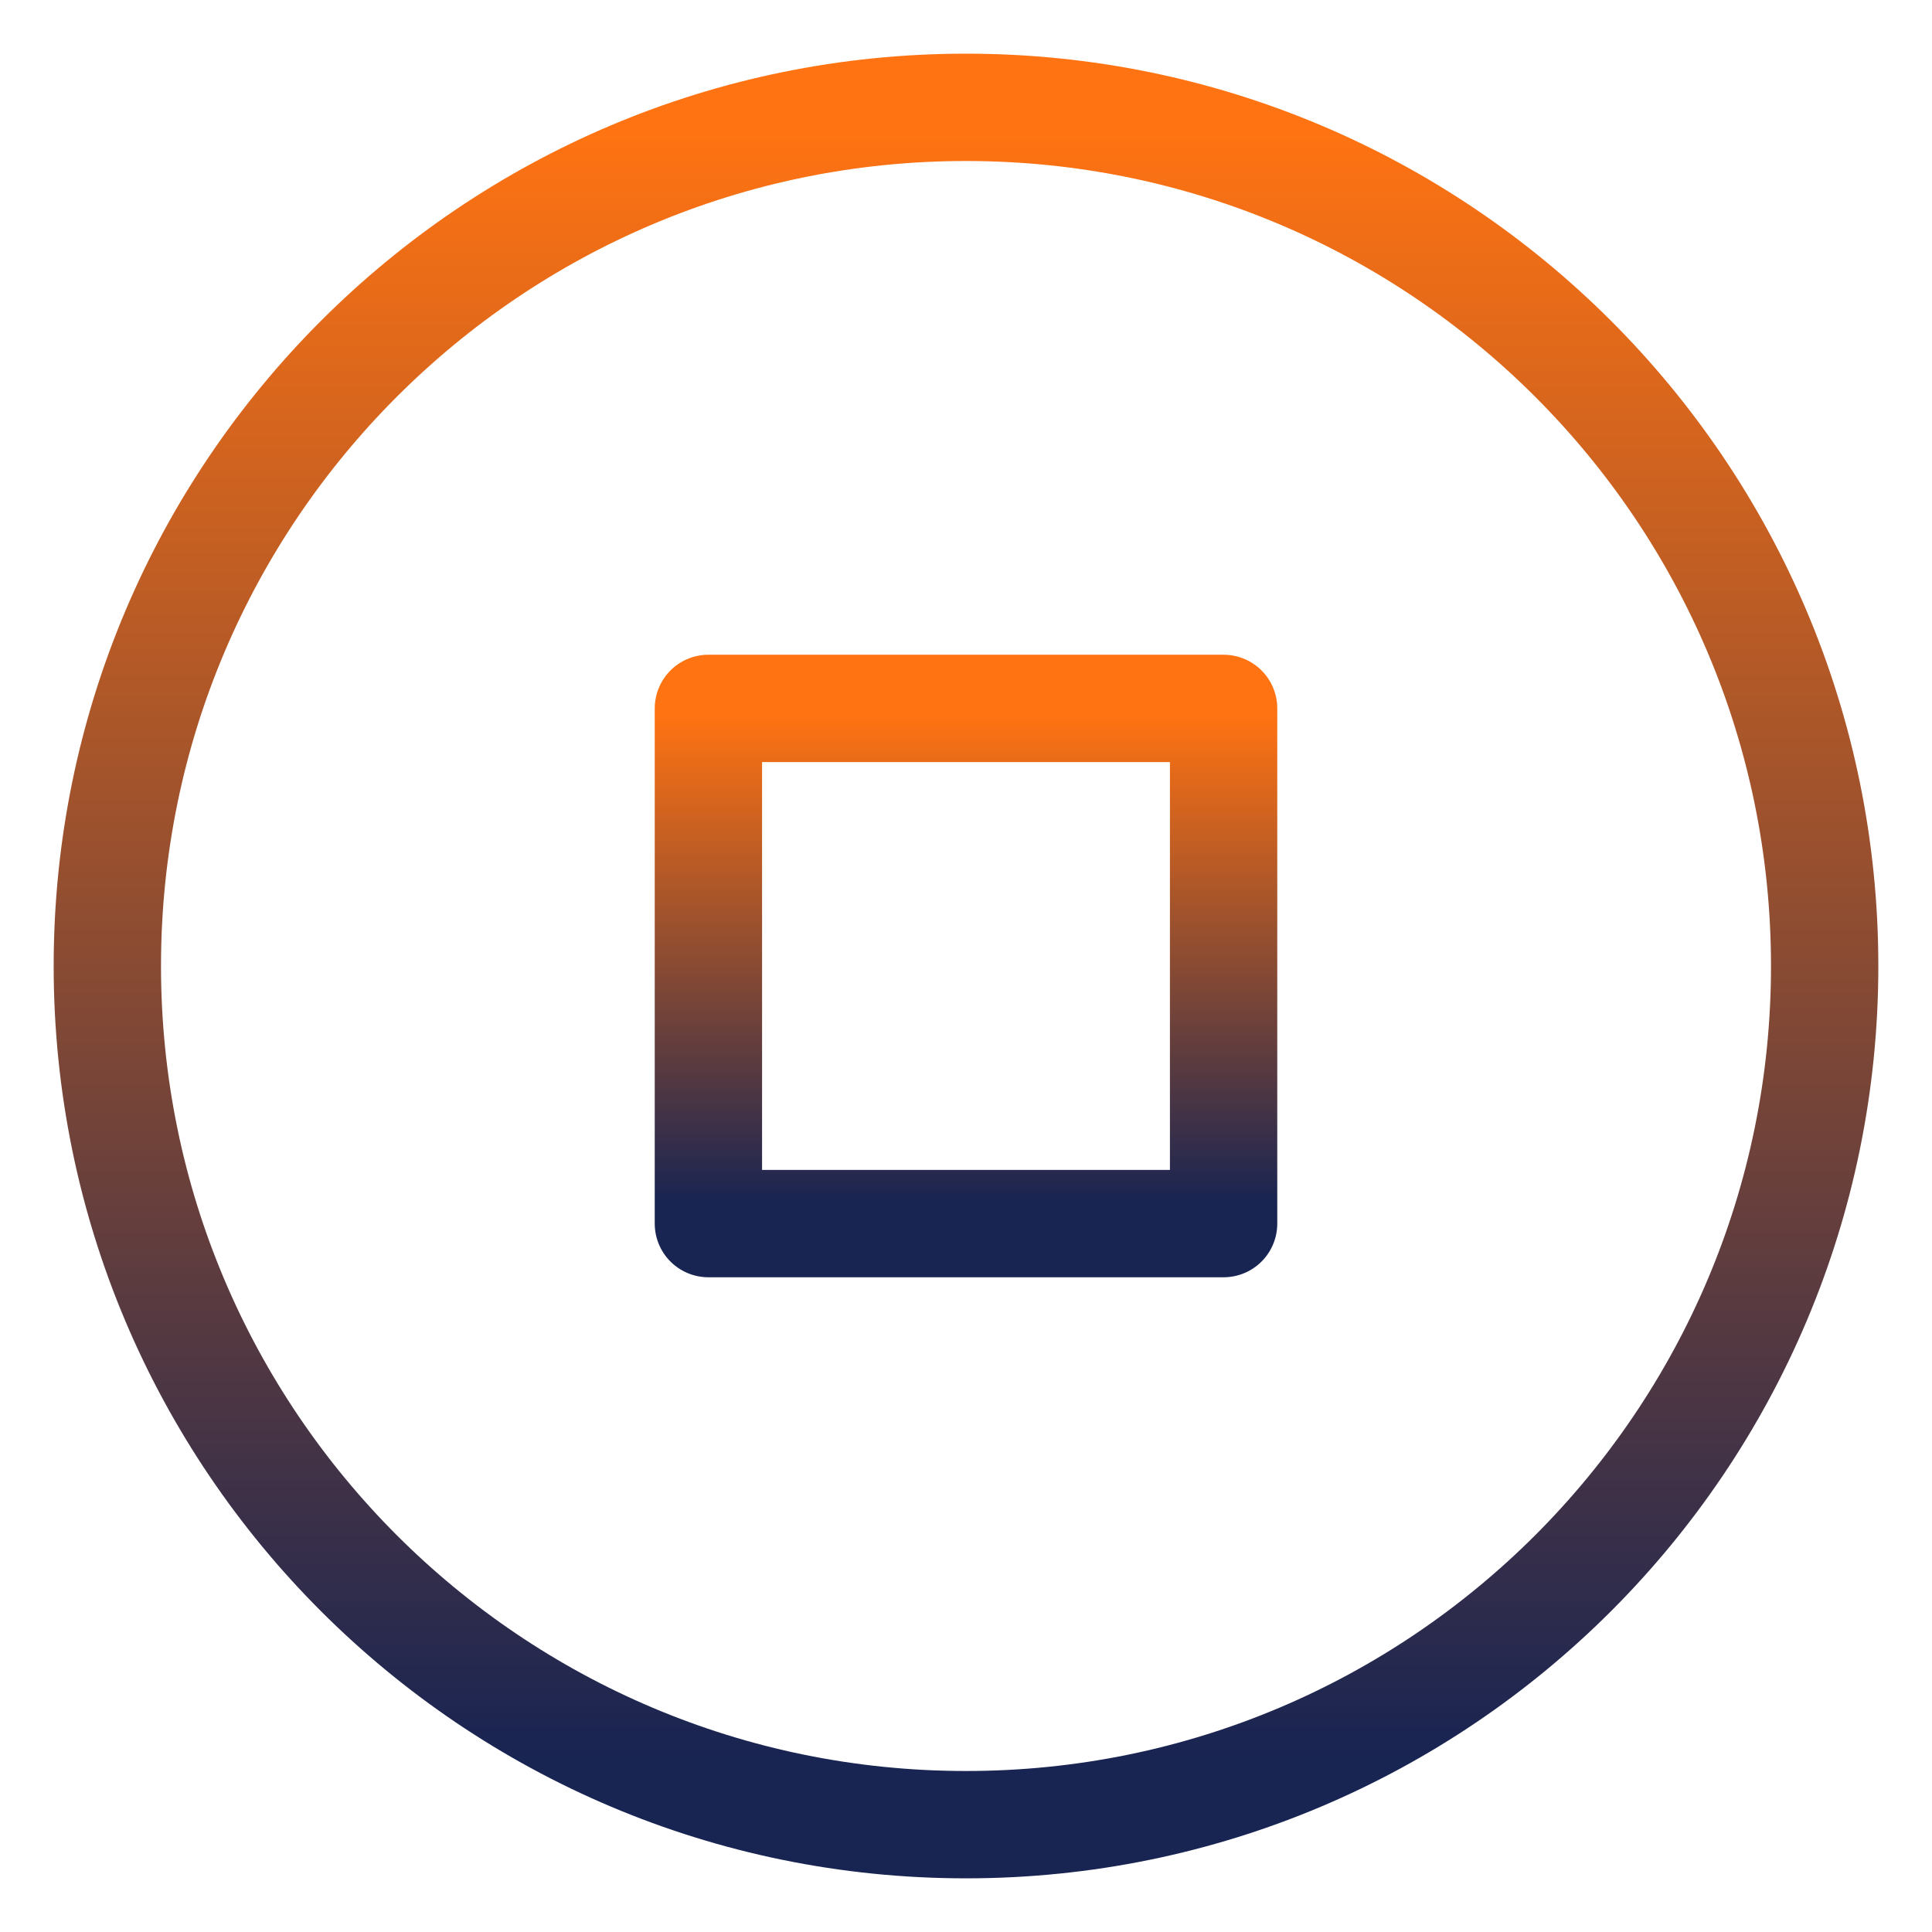
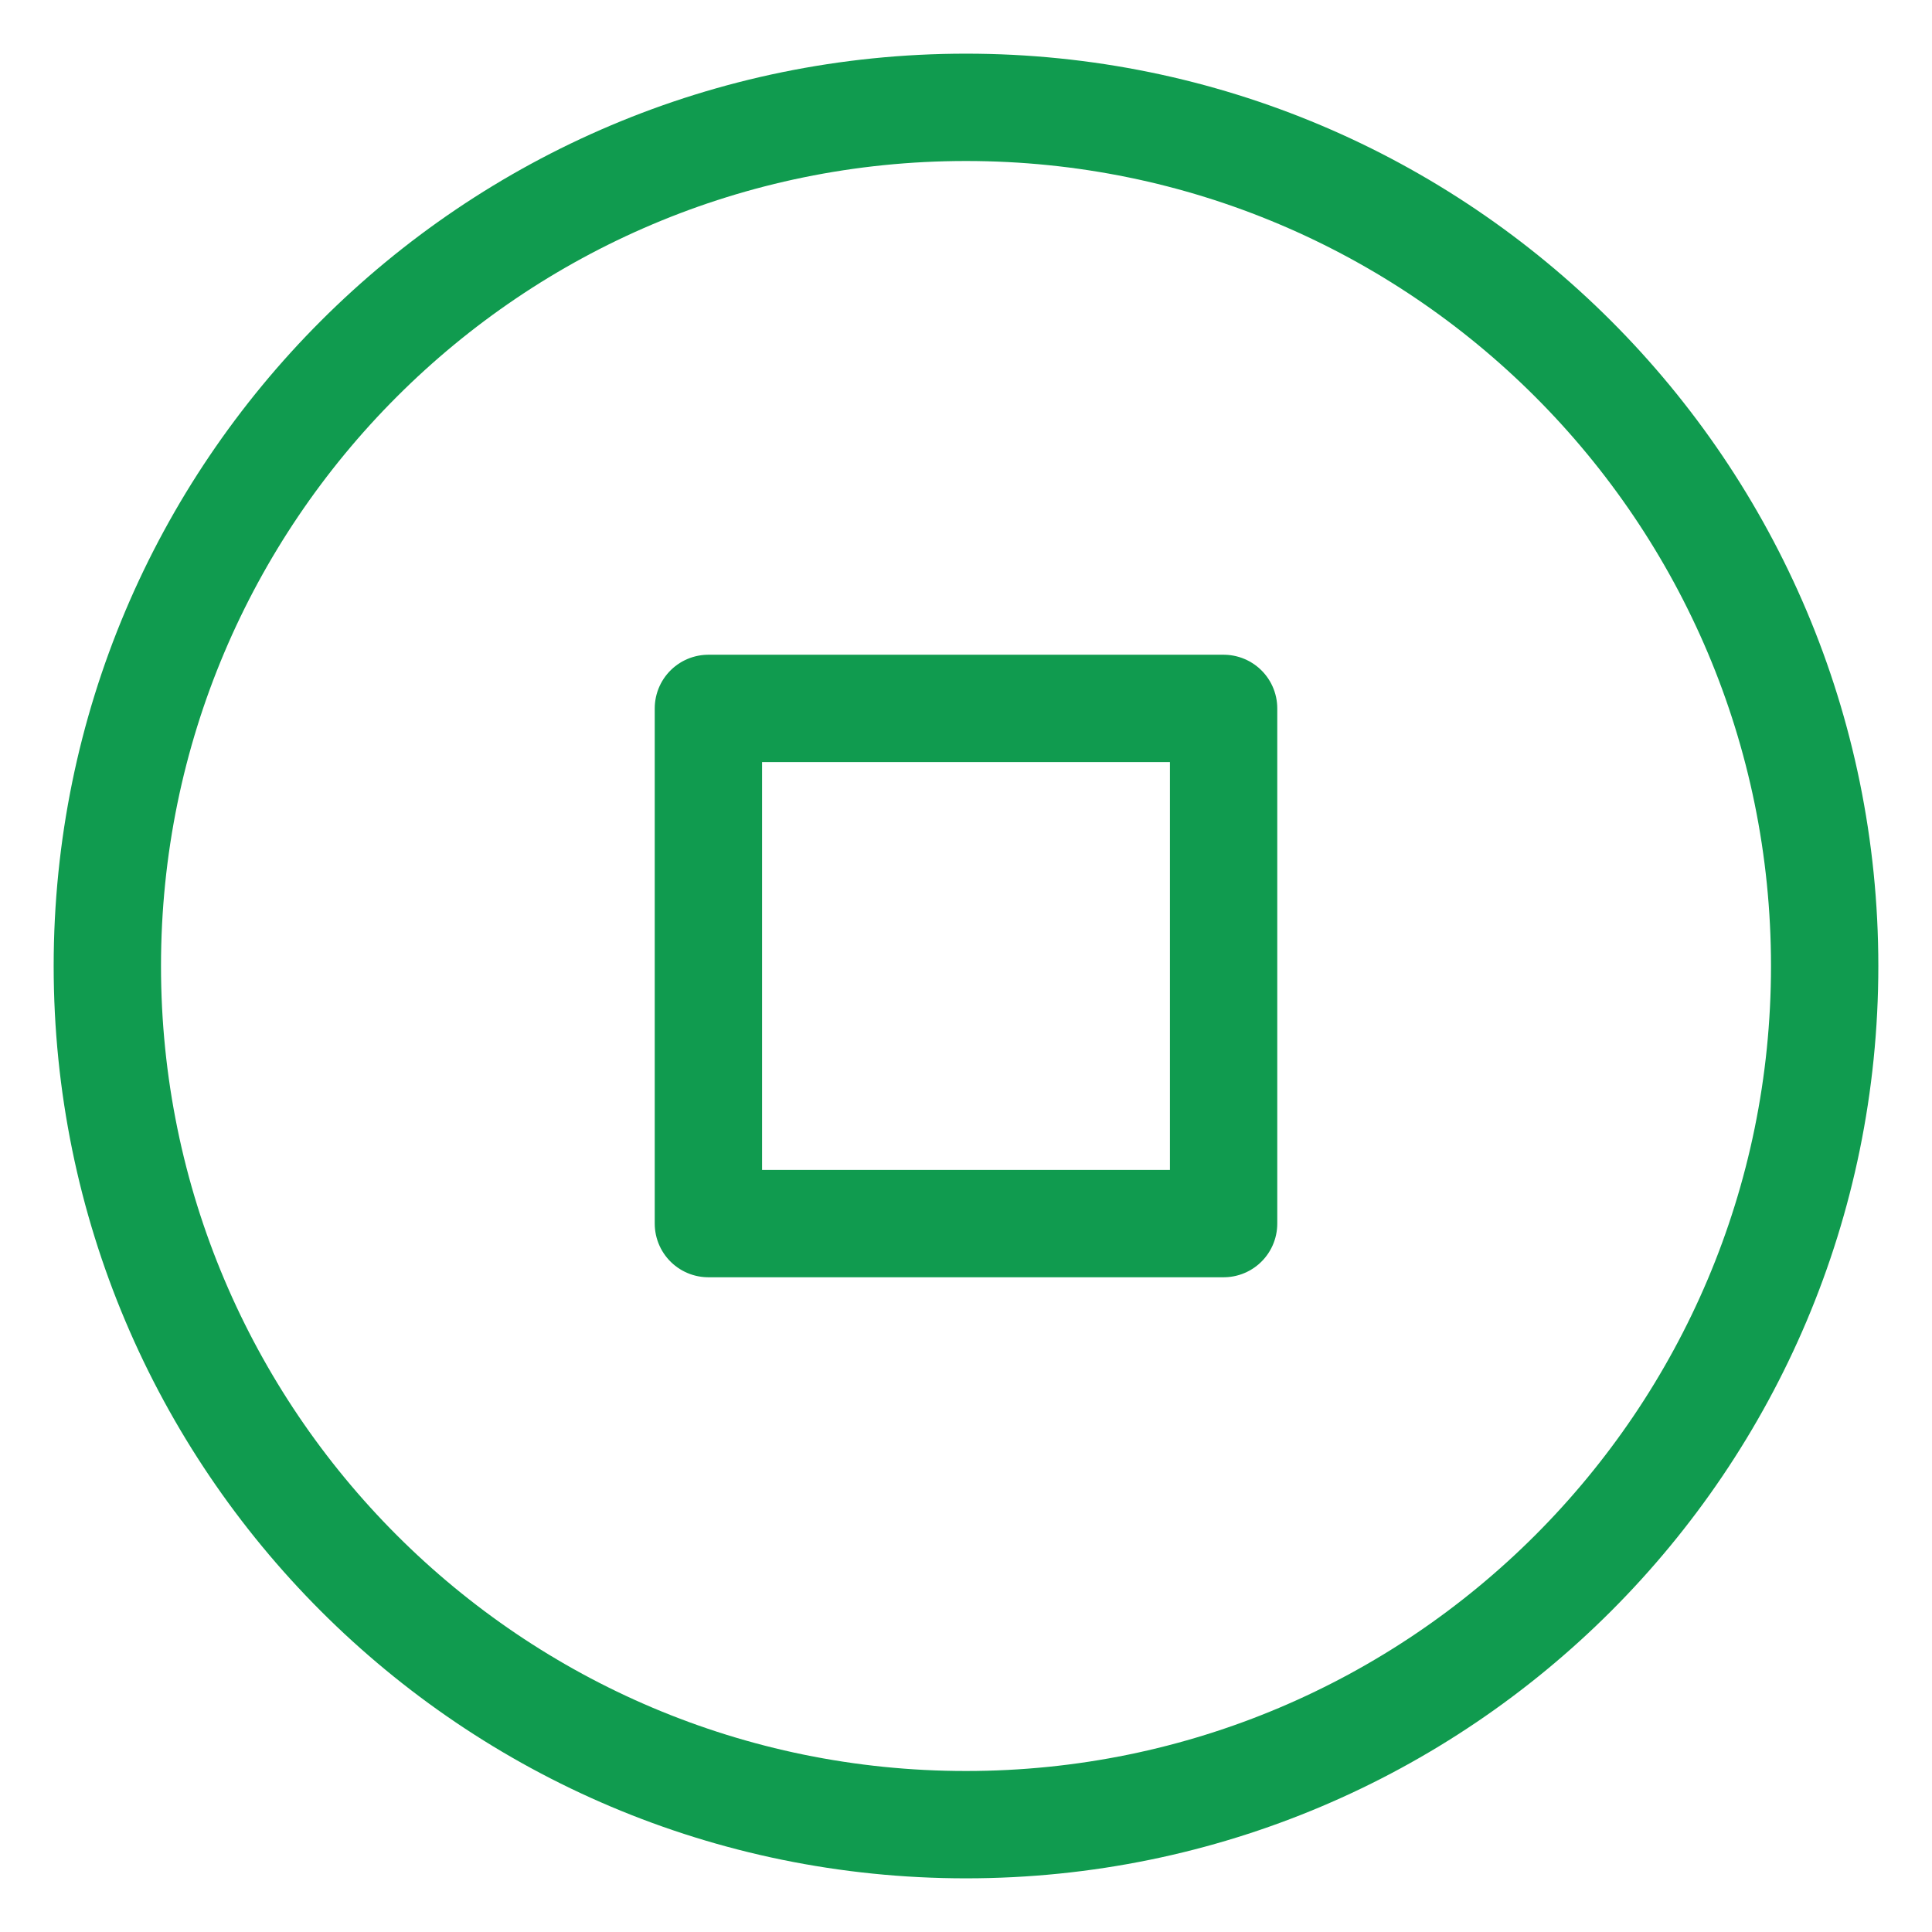
<svg xmlns="http://www.w3.org/2000/svg" width="18" height="18" viewBox="0 0 18 18" fill="none">
  <path d="M9 17C13.418 17 17 13.418 17 9C17 4.582 13.418 1 9 1C4.582 1 1 4.582 1 9C1 13.418 4.582 17 9 17Z" stroke="url(#paint0_linear_4473_3066)" stroke-linecap="round" stroke-linejoin="round" />
  <path fill-rule="evenodd" clip-rule="evenodd" d="M6.6 6.6H11.4V11.4H6.6V6.6Z" stroke="url(#paint1_linear_4473_3066)" stroke-linecap="round" stroke-linejoin="round" />
  <defs>
    <linearGradient id="paint0_linear_4473_3066" x1="9" y1="1.205" x2="9" y2="16.385" gradientUnits="userSpaceOnUse">
-       <stop stop-color="#FF7312" />
-       <stop offset="1" stop-color="#182452" />
+       <stop stop-color="#109b4f " />
+       <stop offset="1" stop-color="#109b4f " />
    </linearGradient>
    <linearGradient id="paint1_linear_4473_3066" x1="9" y1="6.662" x2="9" y2="11.216" gradientUnits="userSpaceOnUse">
-       <stop stop-color="#FF7312" />
-       <stop offset="1" stop-color="#182452" />
+       <stop stop-color="#109b4f " />
+       <stop offset="1" stop-color="#109b4f " />
    </linearGradient>
  </defs>
</svg>
